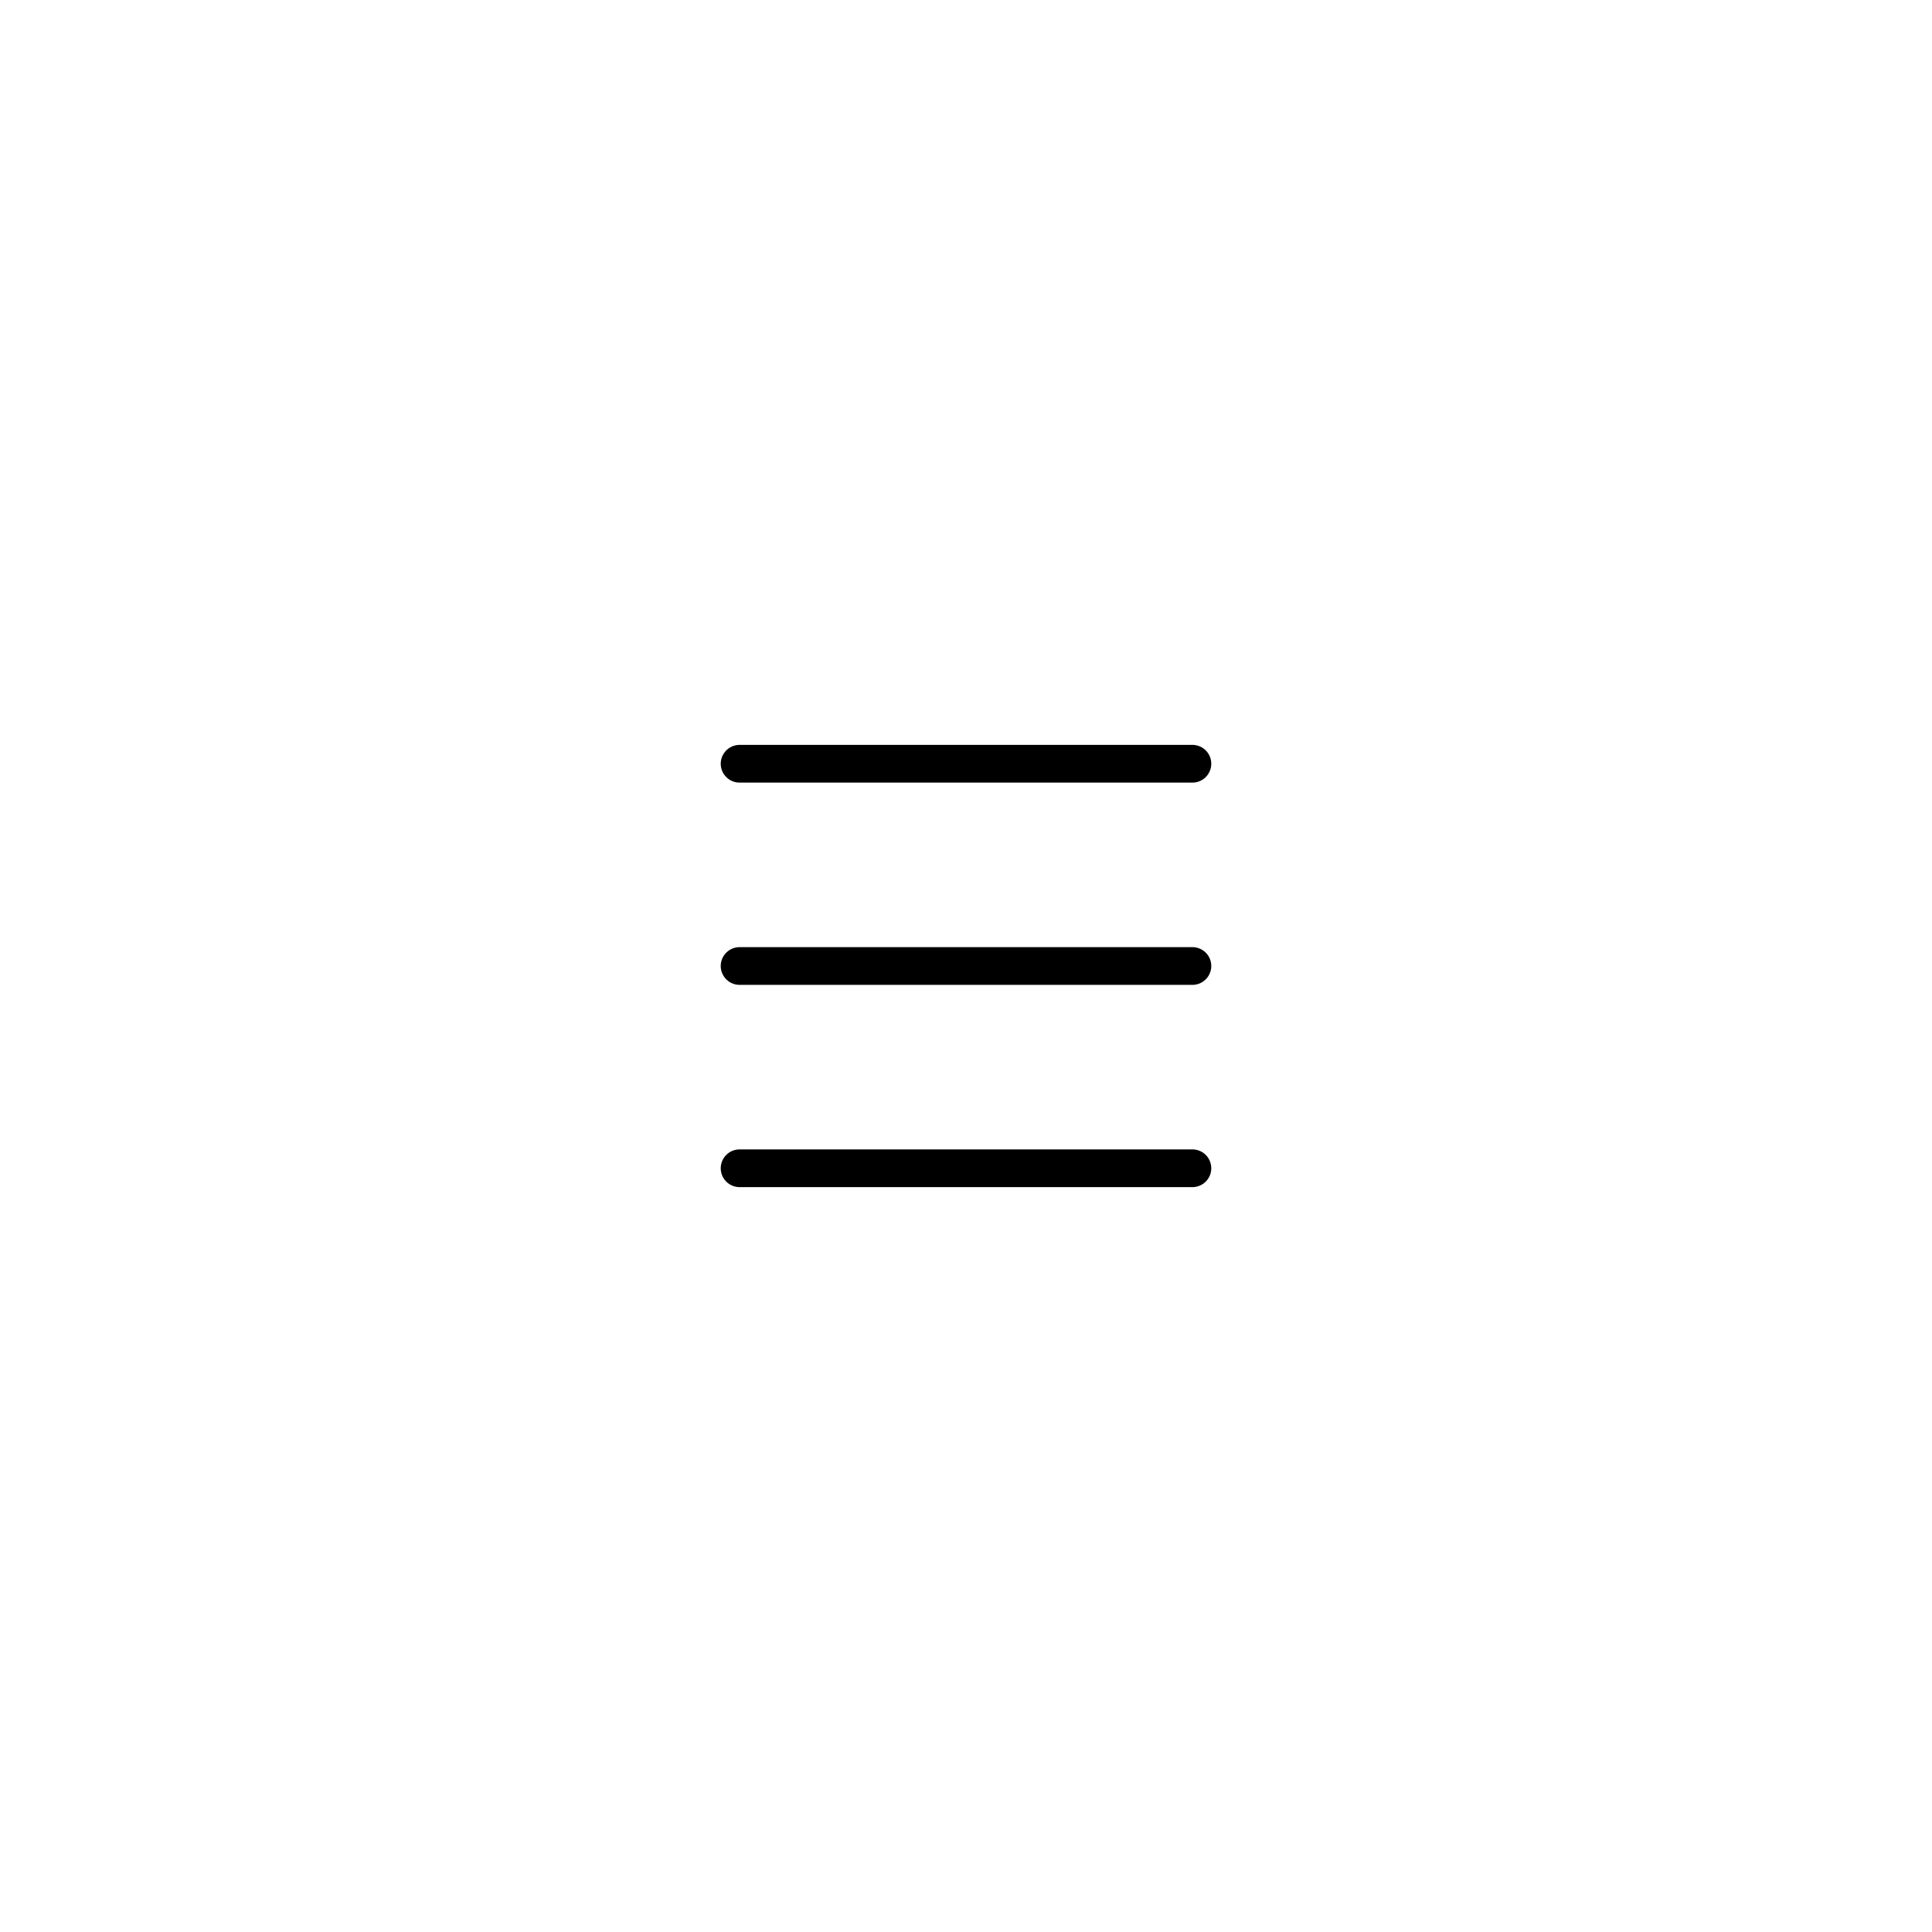
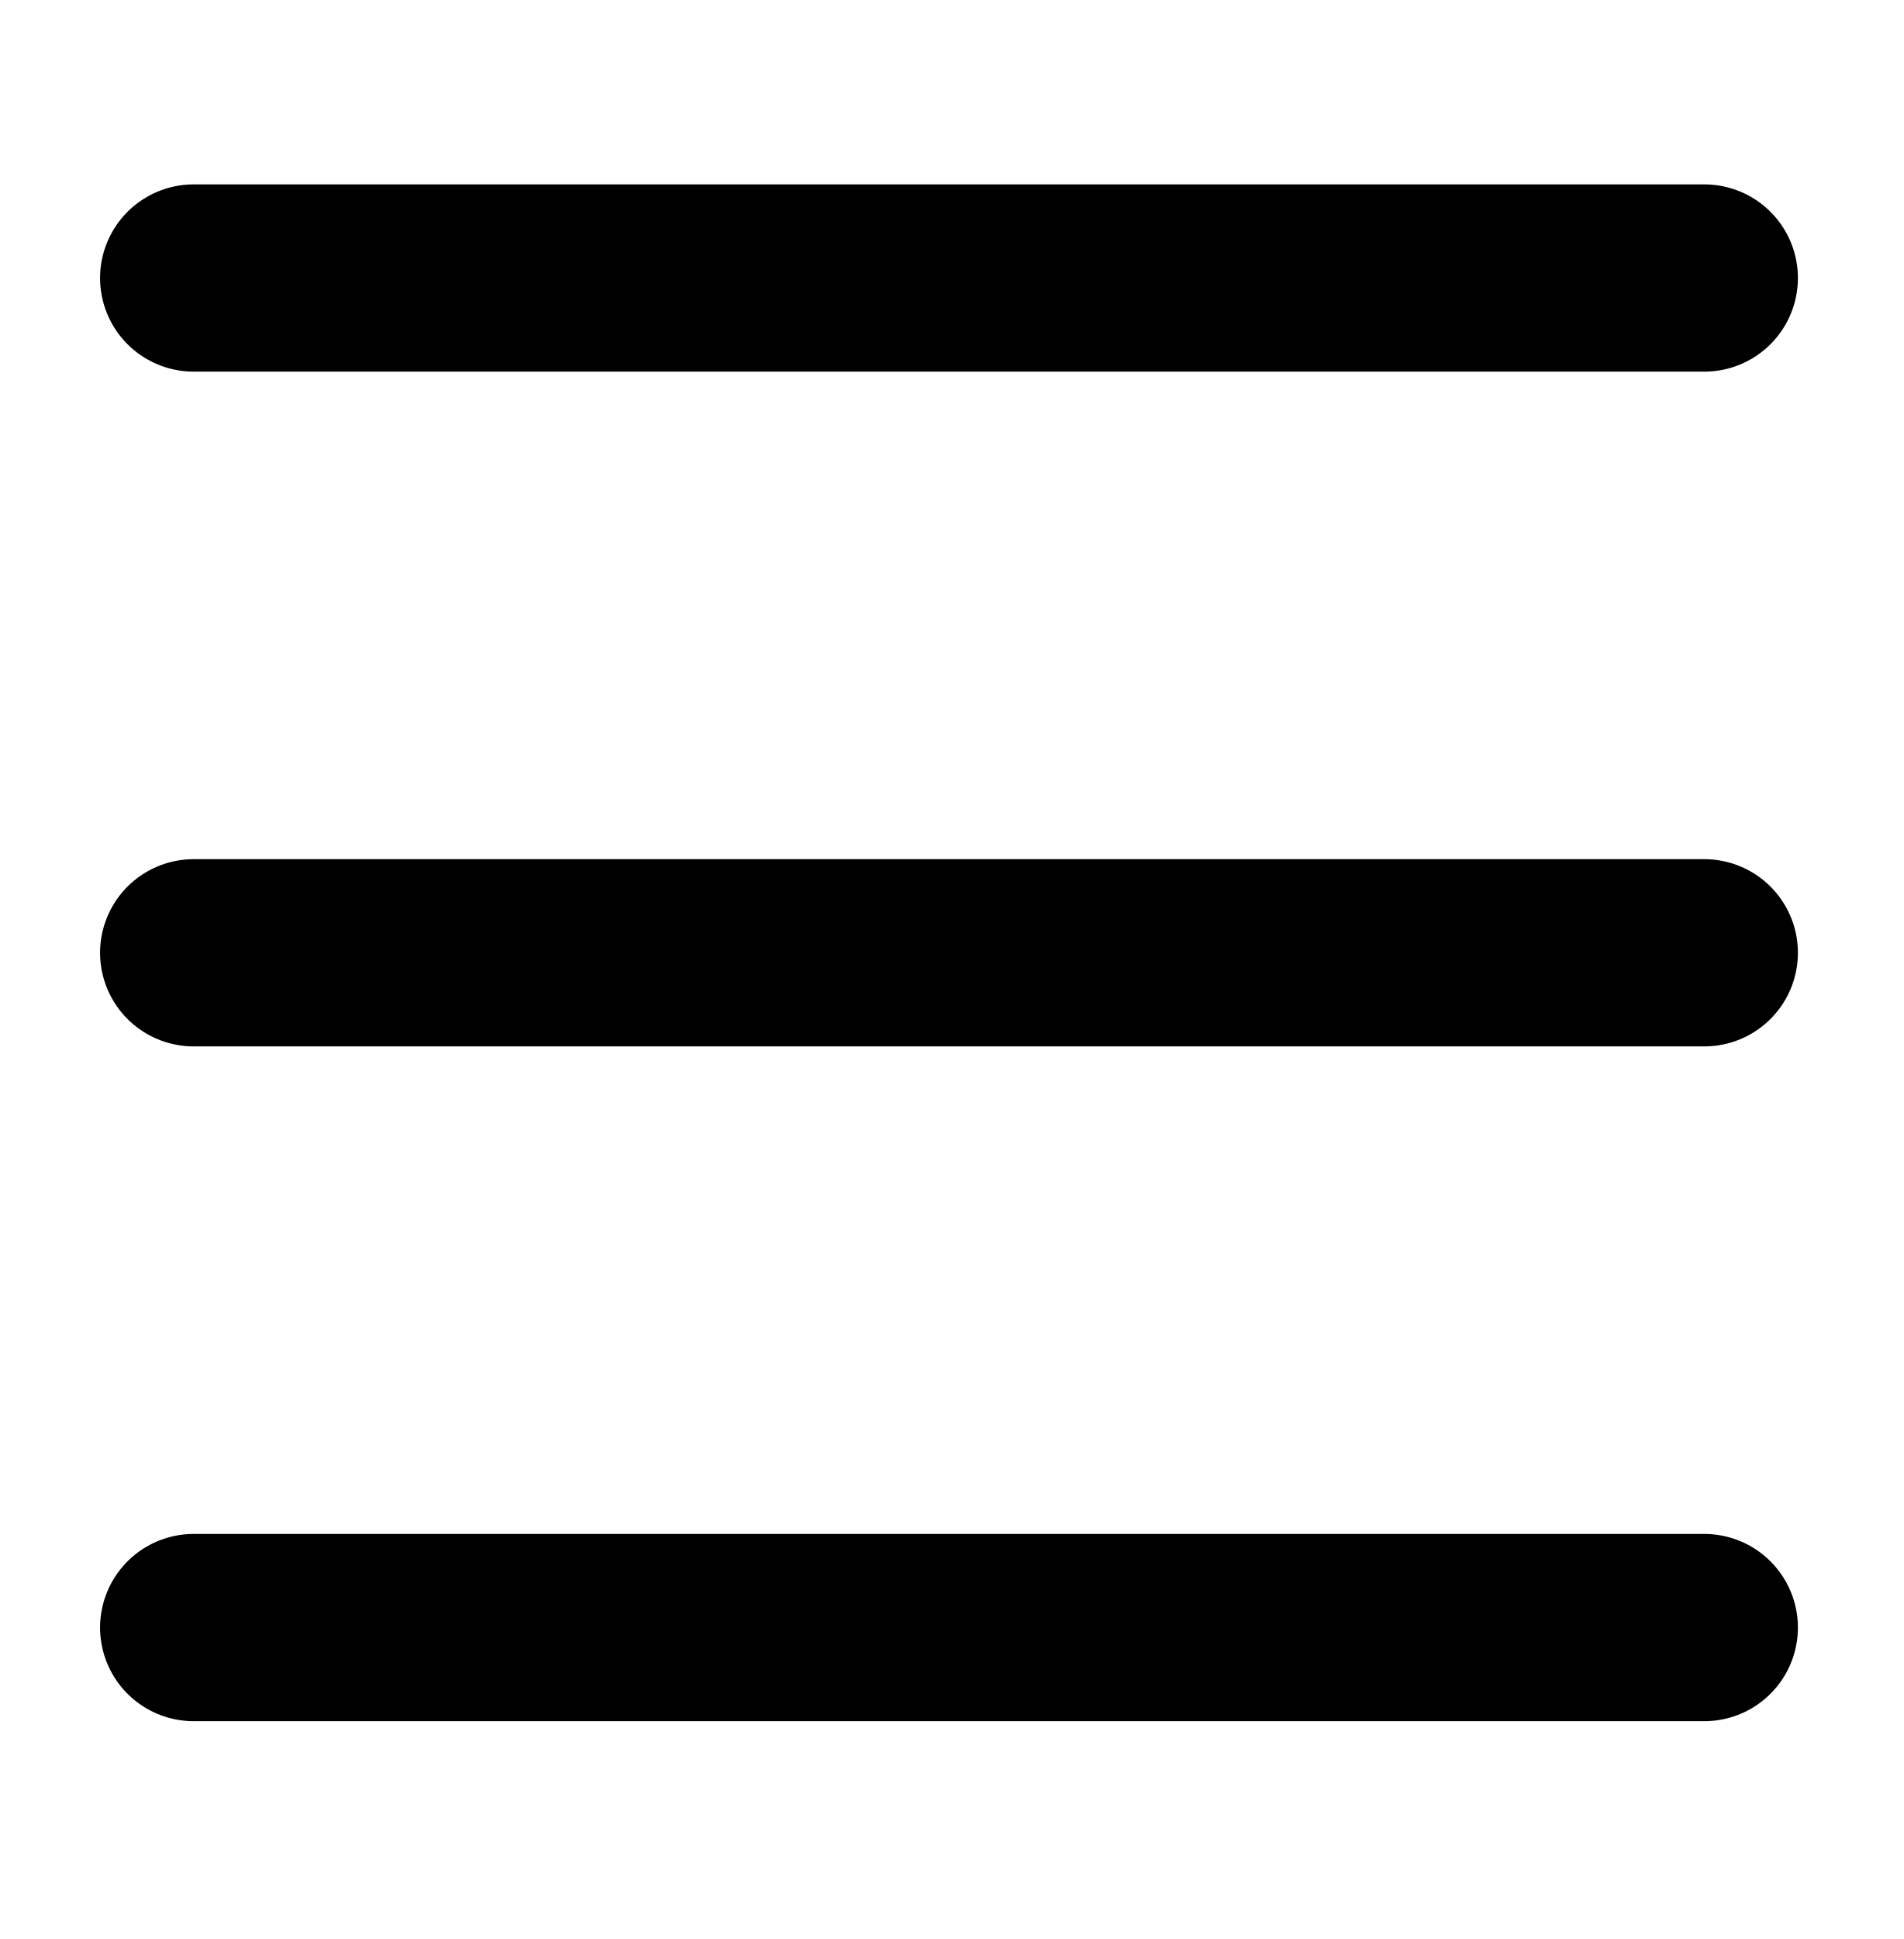
- <svg xmlns="http://www.w3.org/2000/svg" enable-background="new 0 0 512 512" height="512px" id="Layer_1" version="1.1" viewBox="0 0 512 512" width="512px" xml:space="preserve">
-   <g>
-     <line fill="none" stroke="#000000" stroke-linecap="round" stroke-linejoin="round" stroke-miterlimit="10" stroke-width="10" x1="196" x2="316" y1="202.4" y2="202.4" />
-     <line fill="none" stroke="#000000" stroke-linecap="round" stroke-linejoin="round" stroke-miterlimit="10" stroke-width="10" x1="196" x2="316" y1="256" y2="256" />
-     <line fill="none" stroke="#000000" stroke-linecap="round" stroke-linejoin="round" stroke-miterlimit="10" stroke-width="10" x1="196" x2="316" y1="309.6" y2="309.6" />
+ <svg xmlns="http://www.w3.org/2000/svg" xml:space="preserve" width="26.9mm" height="27.4mm" version="1.1" style="shape-rendering:geometricPrecision; text-rendering:geometricPrecision; image-rendering:optimizeQuality; fill-rule:evenodd; clip-rule:evenodd" viewBox="0 0 2690 2740" enable-background="new 0 0 512 512">
+   <defs>
+     <style type="text/css">
+    
+     .str0 {stroke:black;stroke-width:264.58;stroke-linecap:round;stroke-linejoin:round;stroke-miterlimit:22.926}
+     .fil0 {fill:none}
+    
+   </style>
+   </defs>
+   <g id="Capa_x0020_1">
+     <g id="menu_sensible_icon.svg">
+       <g>
+         <line class="fil0 str0" x1="273.71" y1="392.86" x2="2408.45" y2="392.86" />
+         <line class="fil0 str0" x1="273.71" y1="1346.38" x2="2408.45" y2="1346.38" />
+         <line class="fil0 str0" x1="273.71" y1="2299.9" x2="2408.45" y2="2299.9" />
+       </g>
+     </g>
  </g>
</svg>
